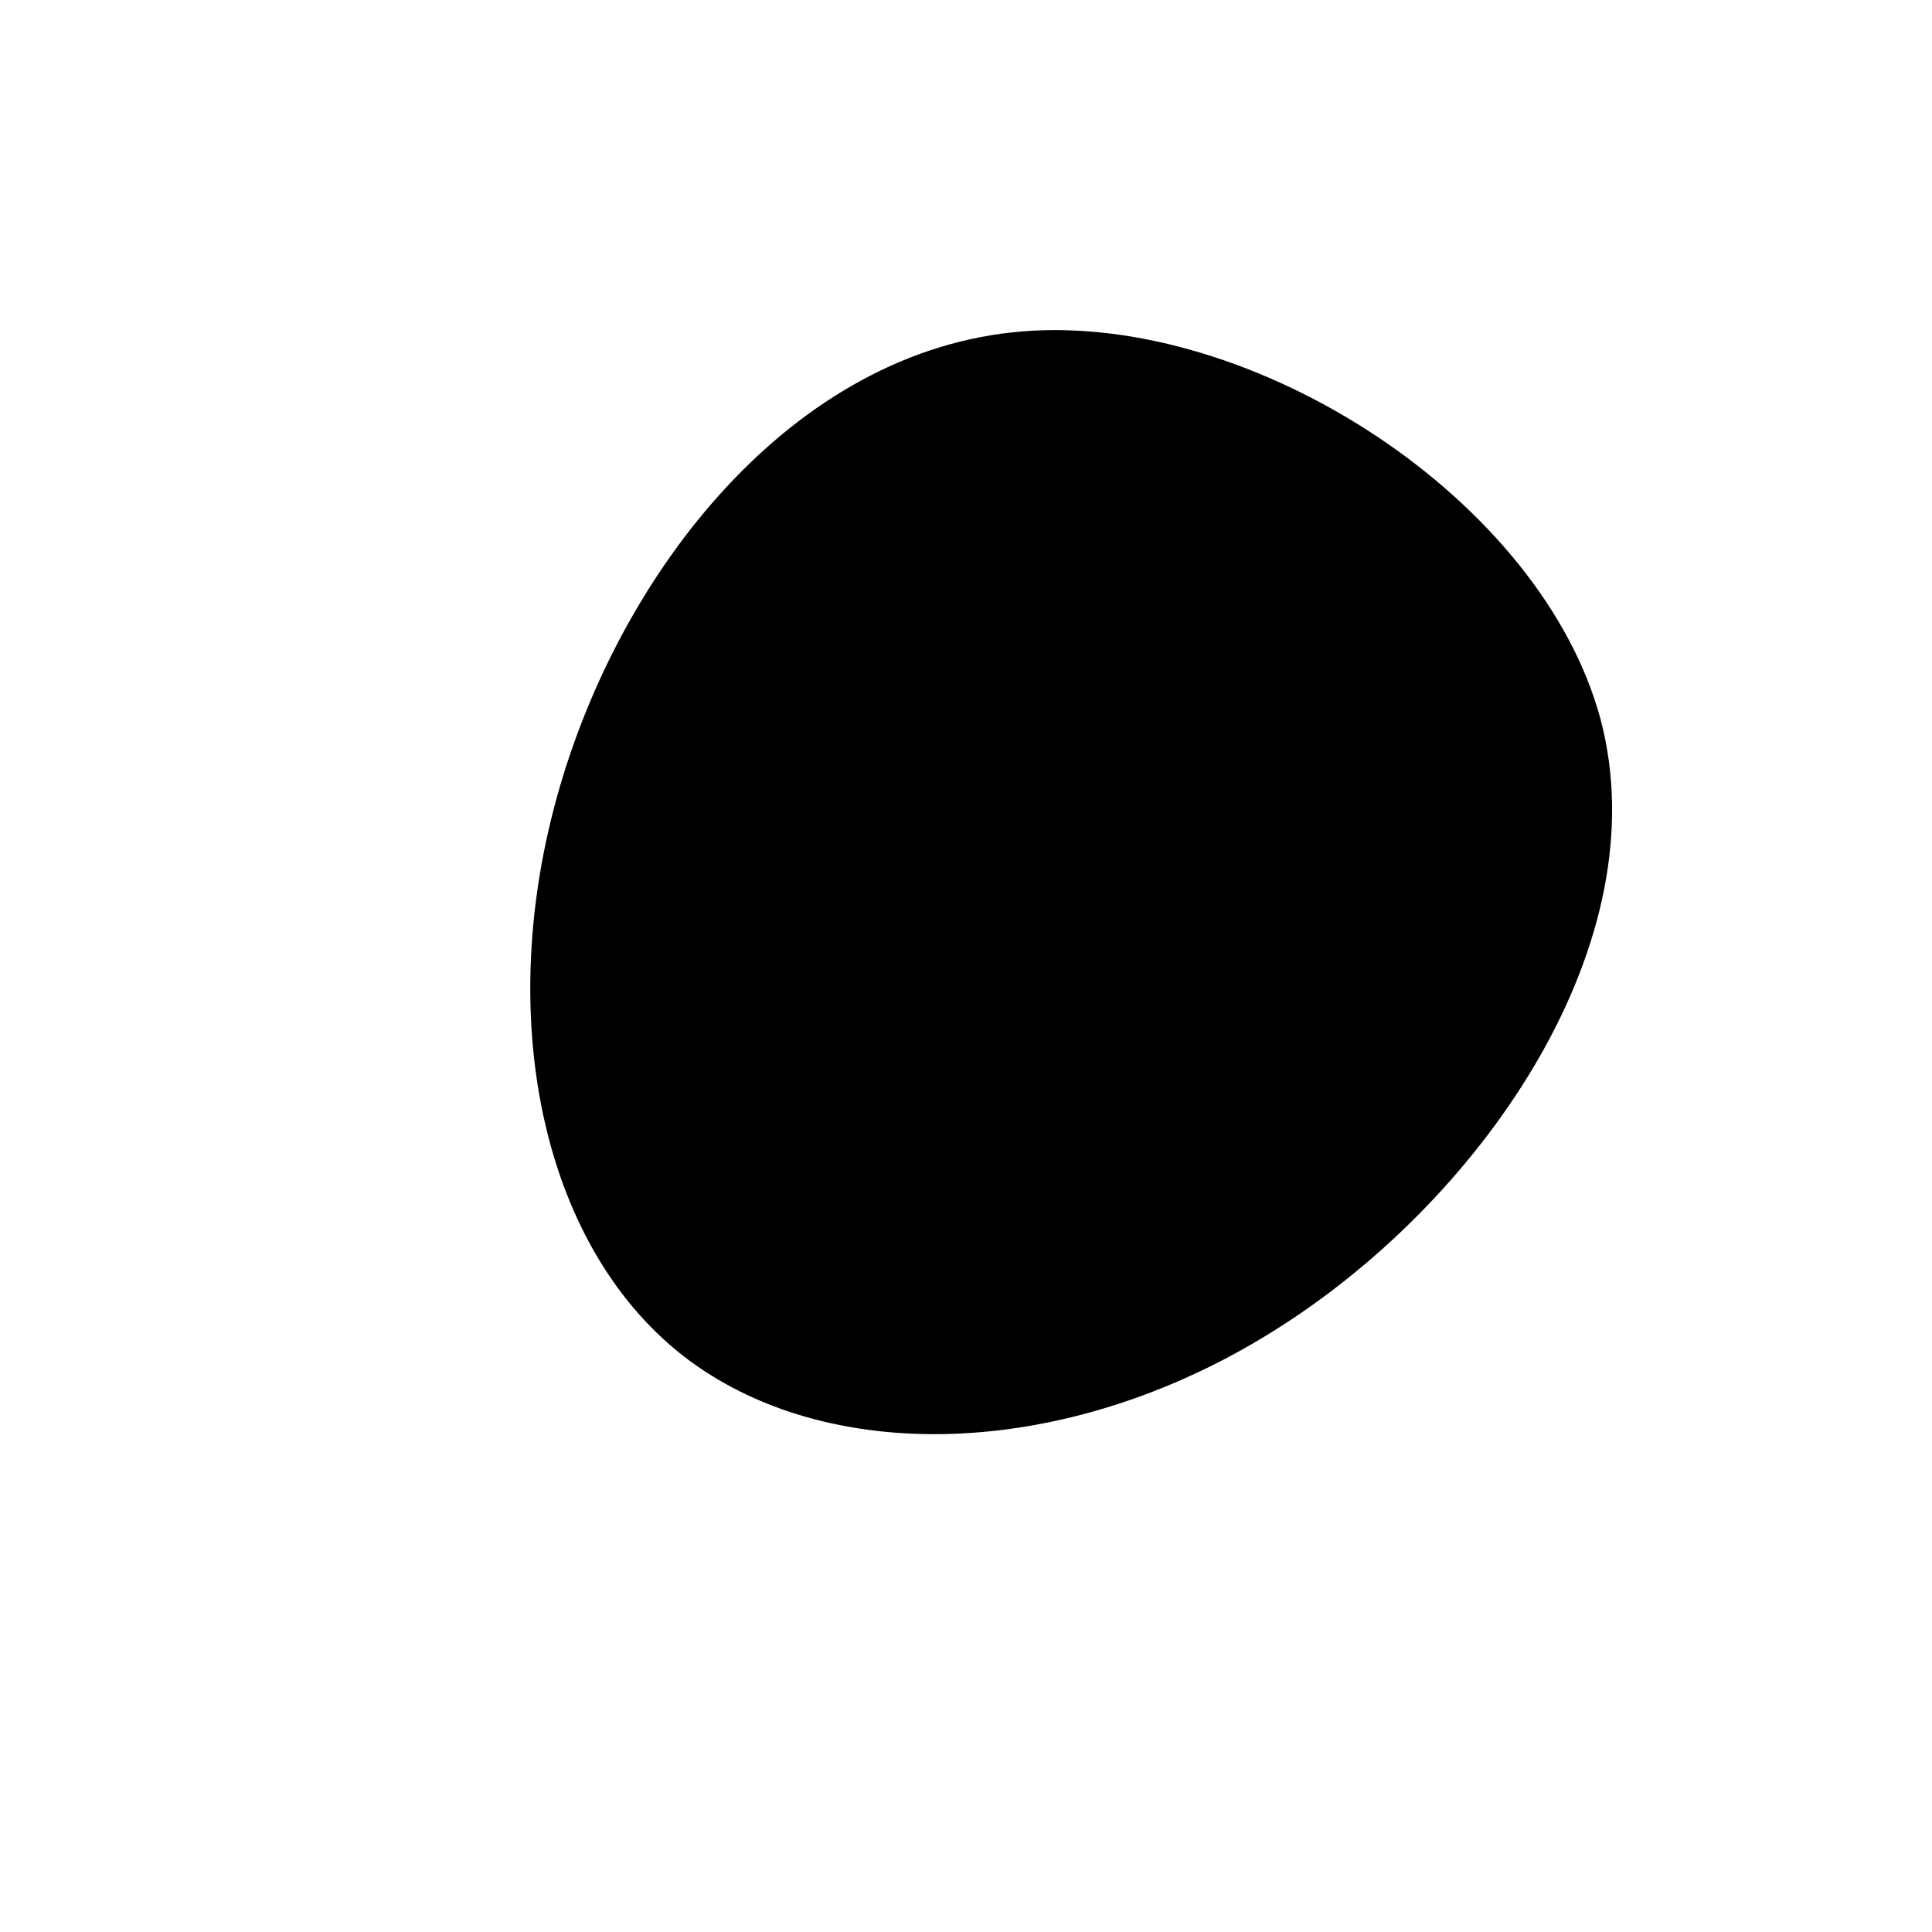
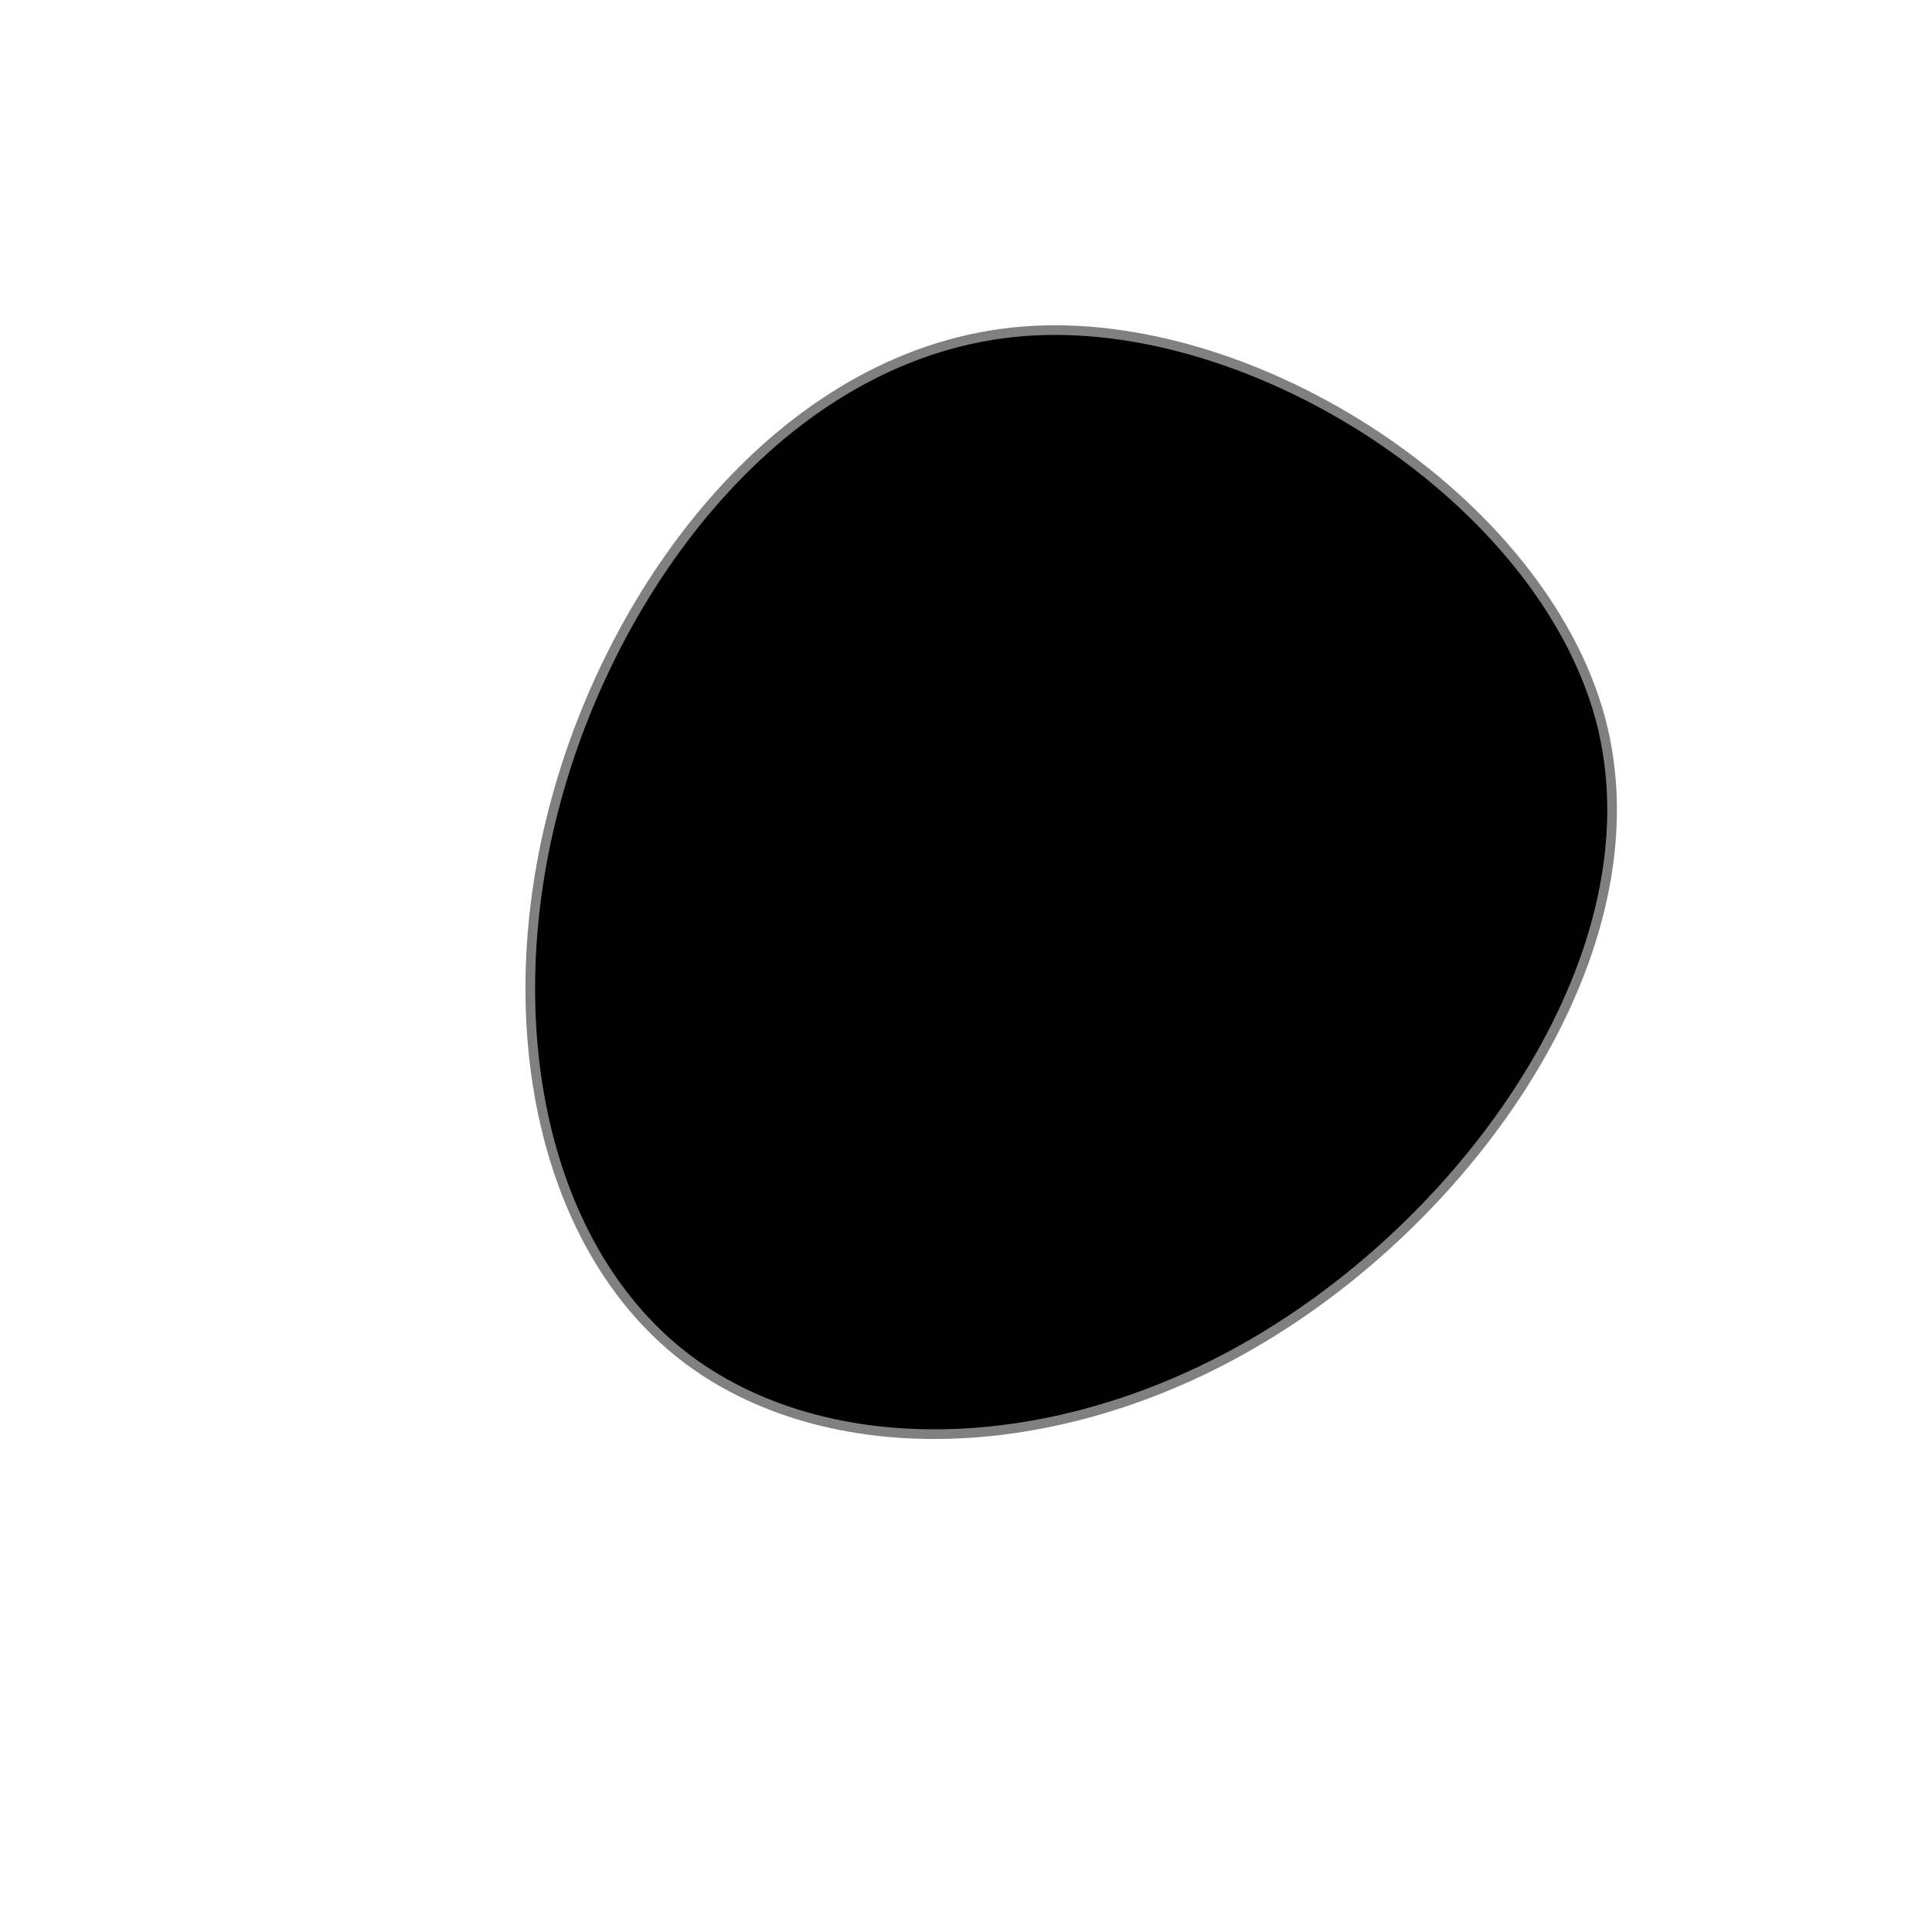
<svg xmlns="http://www.w3.org/2000/svg" viewBox="0 0 200 200">
  <g transform="translate(100 100)">
-     <path fill="currentColor" d="M65.7,-25.5C71.7,-2.7,54,23.6,32.6,37.3C11.3,51,-13.6,52,-28.7,40.8C-43.7,29.6,-48.8,6,-42.4,-17.3C-36,-40.7,-18,-63.8,5.9,-65.7C29.8,-67.6,59.6,-48.3,65.7,-25.5Z">
+     <path fill="currentColor" stroke="grey" strokeWidth="3" d="M65.7,-25.5C71.7,-2.7,54,23.6,32.6,37.3C11.3,51,-13.6,52,-28.7,40.8C-43.7,29.6,-48.8,6,-42.4,-17.3C-36,-40.7,-18,-63.8,5.9,-65.7C29.8,-67.6,59.6,-48.3,65.7,-25.5Z">
        </path>
  </g>
</svg>
